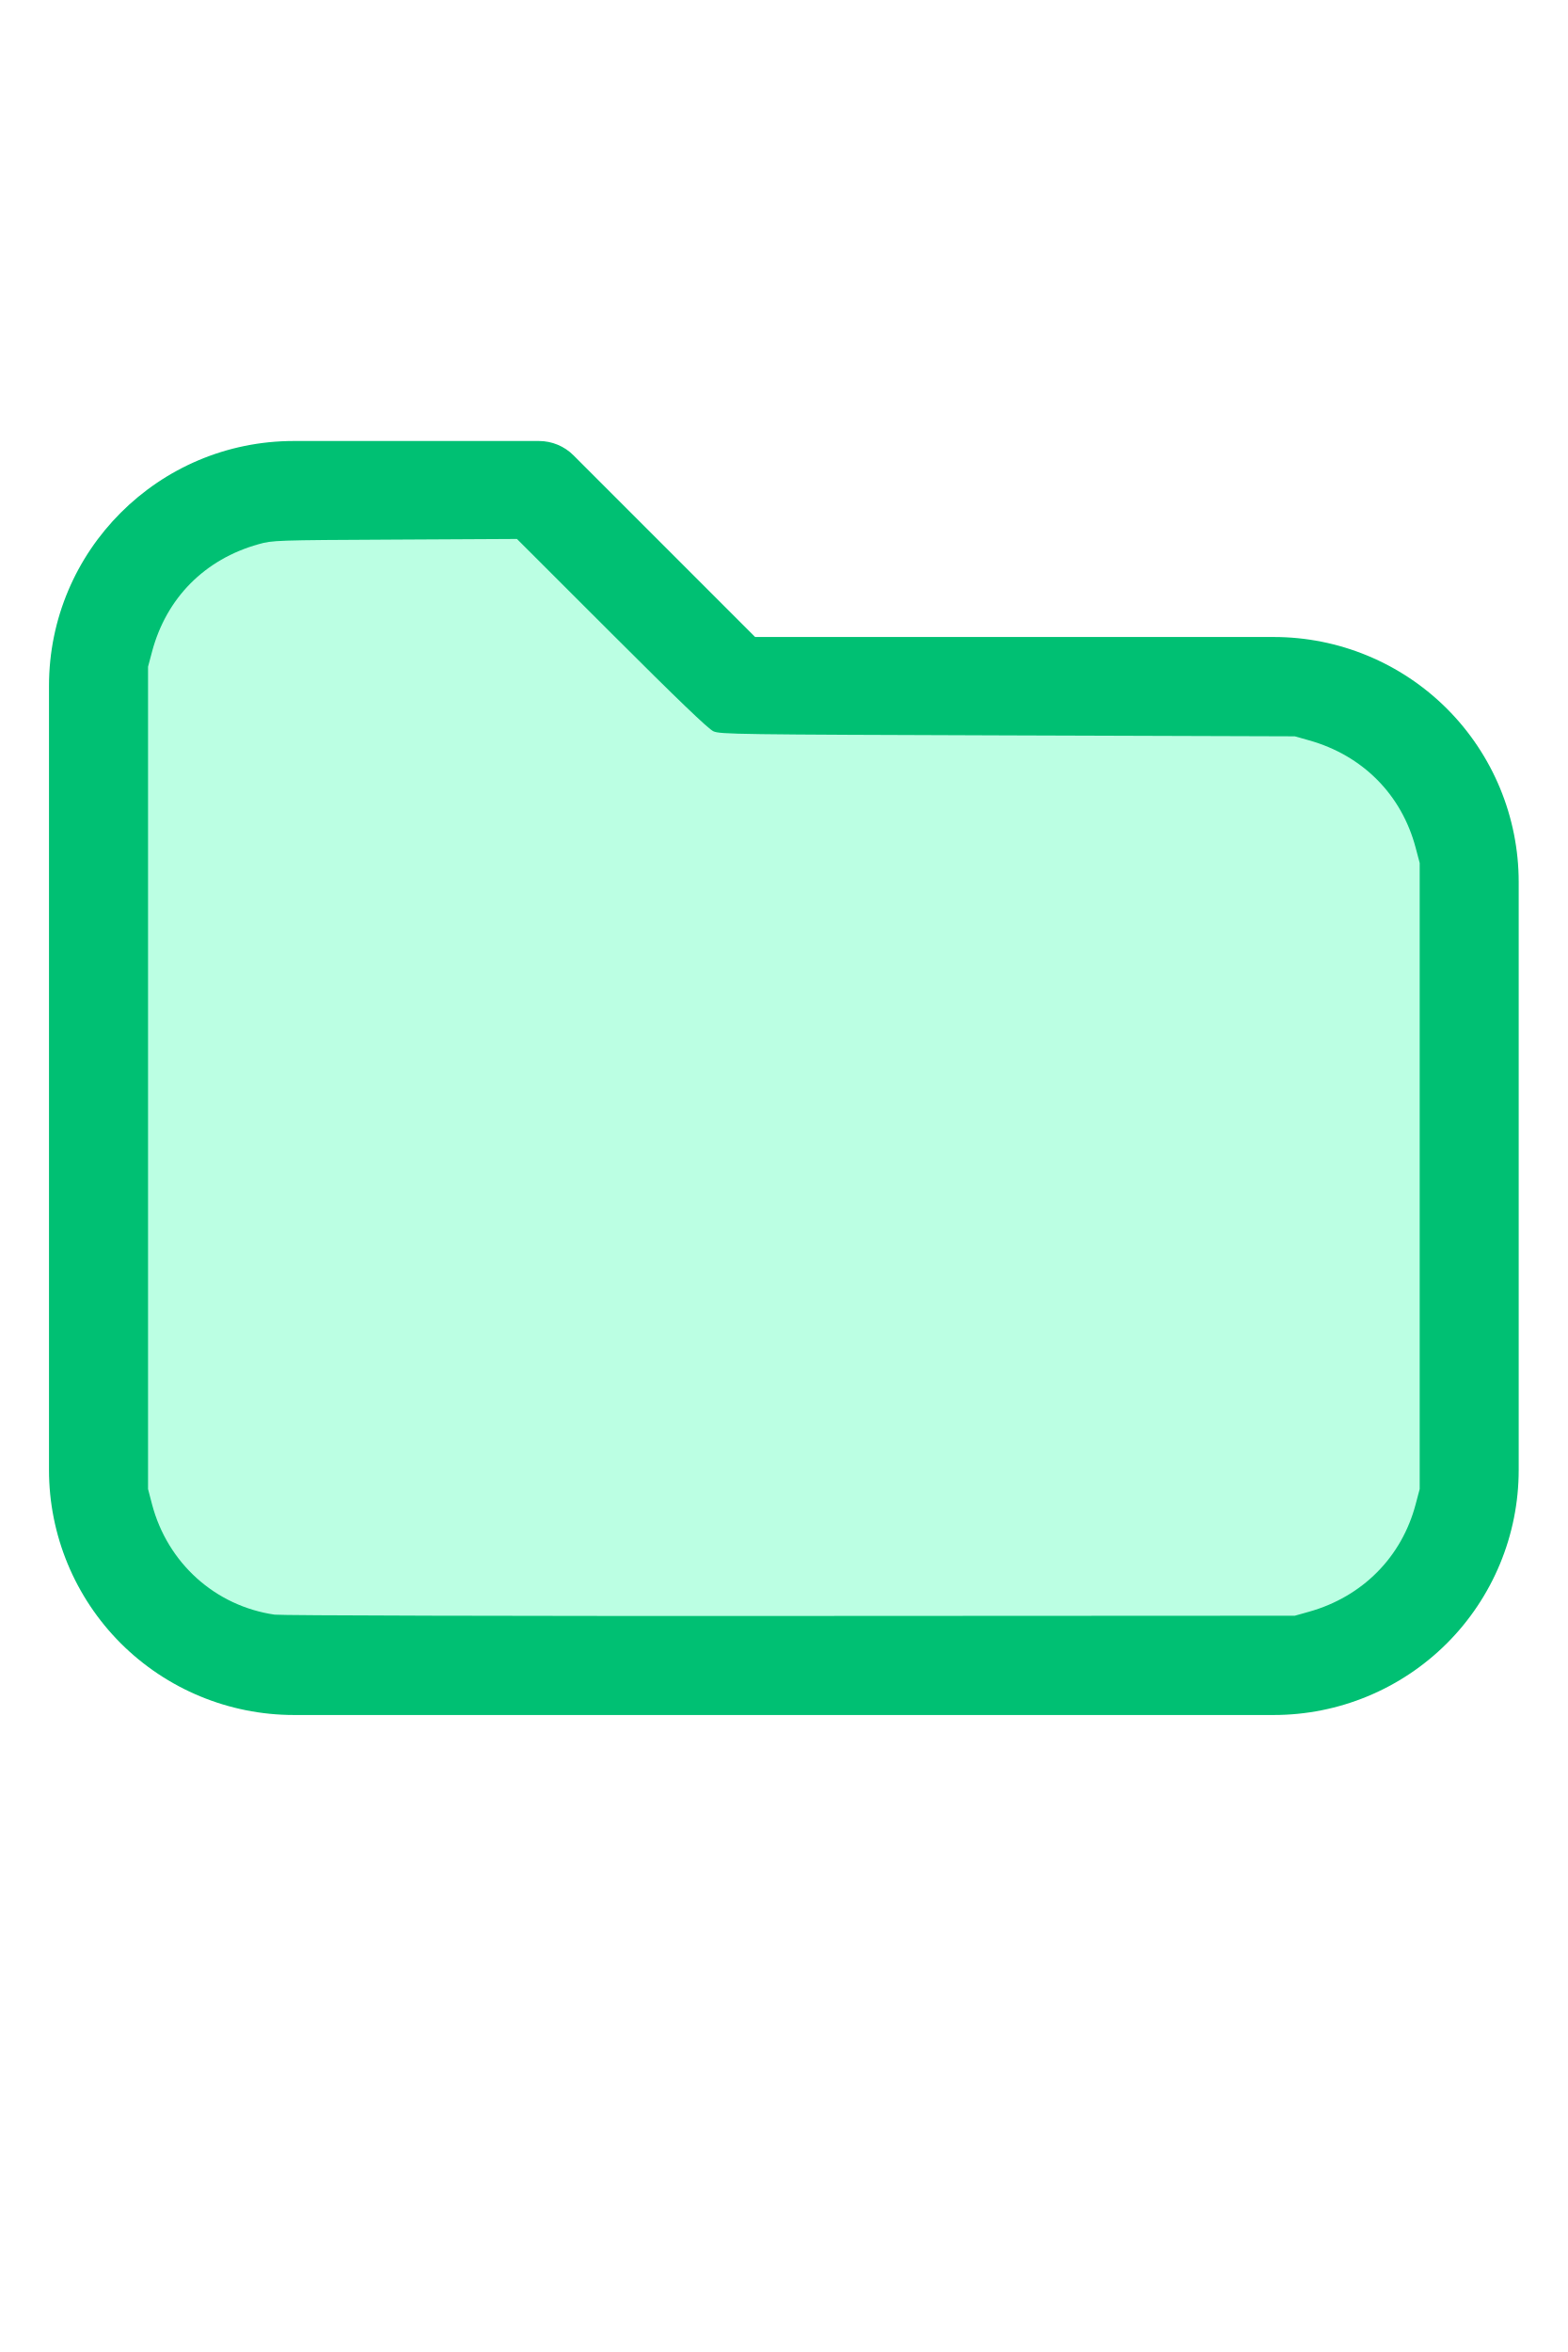
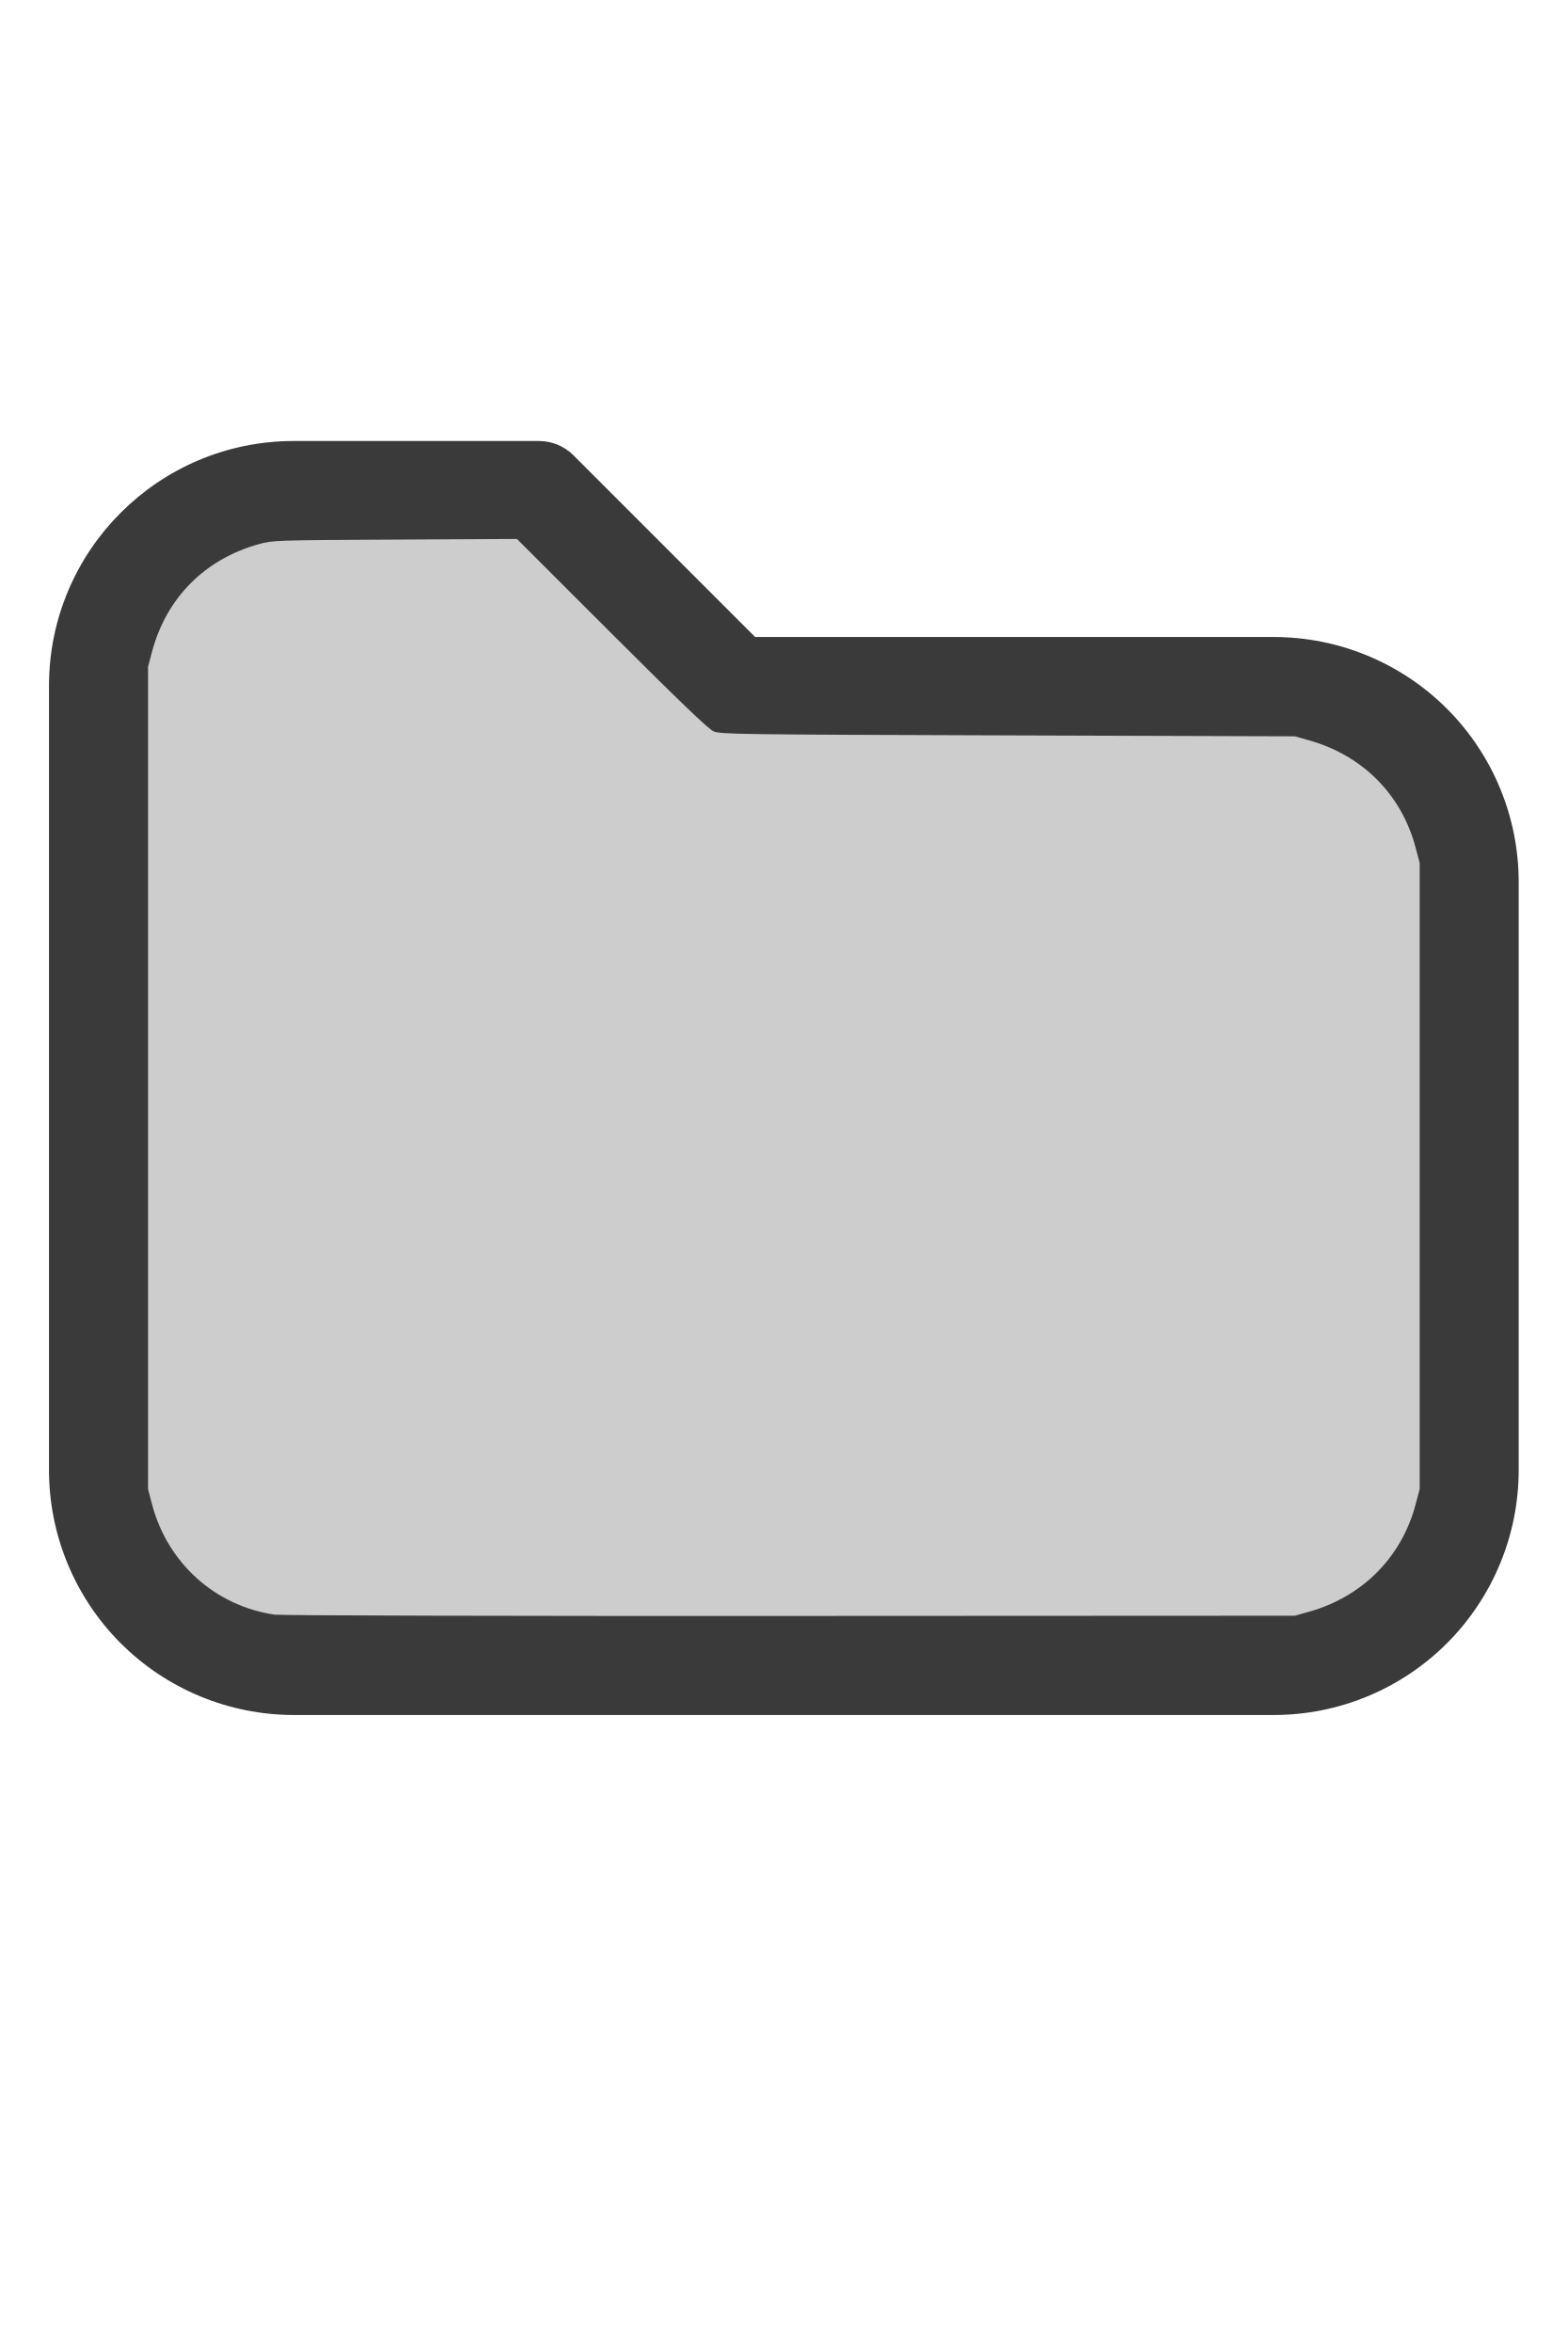
<svg xmlns="http://www.w3.org/2000/svg" version="1.1" width="16" height="24" viewBox="0 0 32 32" xml:space="preserve">
-   <g style="fill:#00C073;">
+   <g style="fill:#3A3A3A;">
    <path d="M1,5.998l-0,16.002c-0,1.326 0.527,2.598 1.464,3.536c0.938,0.937 2.21,1.464 3.536,1.464c5.322,0 14.678,-0 20,0c1.326,0 2.598,-0.527 3.536,-1.464c0.937,-0.938 1.464,-2.21 1.464,-3.536c0,-3.486 0,-8.514 0,-12c0,-1.326 -0.527,-2.598 -1.464,-3.536c-0.938,-0.937 -2.21,-1.464 -3.536,-1.464c-0,0 -10.586,0 -10.586,0c0,-0 -3.707,-3.707 -3.707,-3.707c-0.187,-0.188 -0.442,-0.293 -0.707,-0.293l-5.002,0c-2.76,0 -4.998,2.238 -4.998,4.998Zm2,-0l-0,16.002c-0,0.796 0.316,1.559 0.879,2.121c0.562,0.563 1.325,0.879 2.121,0.879l20,0c0.796,0 1.559,-0.316 2.121,-0.879c0.563,-0.562 0.879,-1.325 0.879,-2.121c0,-3.486 0,-8.514 0,-12c0,-0.796 -0.316,-1.559 -0.879,-2.121c-0.562,-0.563 -1.325,-0.879 -2.121,-0.879c-7.738,0 -11,0 -11,0c-0.265,0 -0.52,-0.105 -0.707,-0.293c-0,0 -3.707,-3.707 -3.707,-3.707c-0,0 -4.588,0 -4.588,0c-1.656,0 -2.998,1.342 -2.998,2.998Z" />
  </g>
-   <g style="fill:#BBFFE3;stroke-width:0;">
+   <g style="fill:#CDCDCD;stroke-width:0;">
    <path d="M 5.606,24.952 C 4.392,24.775 3.42,23.9 3.103,22.699 L 3.022,22.389 V 13.998 5.606 L 3.104,5.298 C 3.396,4.203 4.18,3.412 5.279,3.106 5.565,3.026 5.615,3.024 8.061,3.012 l 2.491,-0.013 1.932,1.93 c 1.344,1.343 1.976,1.95 2.078,1.995 0.137,0.062 0.474,0.066 6.007,0.084 l 5.861,0.019 0.291,0.082 c 1.095,0.308 1.89,1.109 2.176,2.193 l 0.082,0.309 V 16 22.389 l -0.082,0.309 c -0.284,1.079 -1.086,1.888 -2.176,2.194 l -0.291,0.082 -10.303,0.005 c -5.7,0.003 -10.4,-0.009 -10.521,-0.027 z" />
  </g>
</svg>
